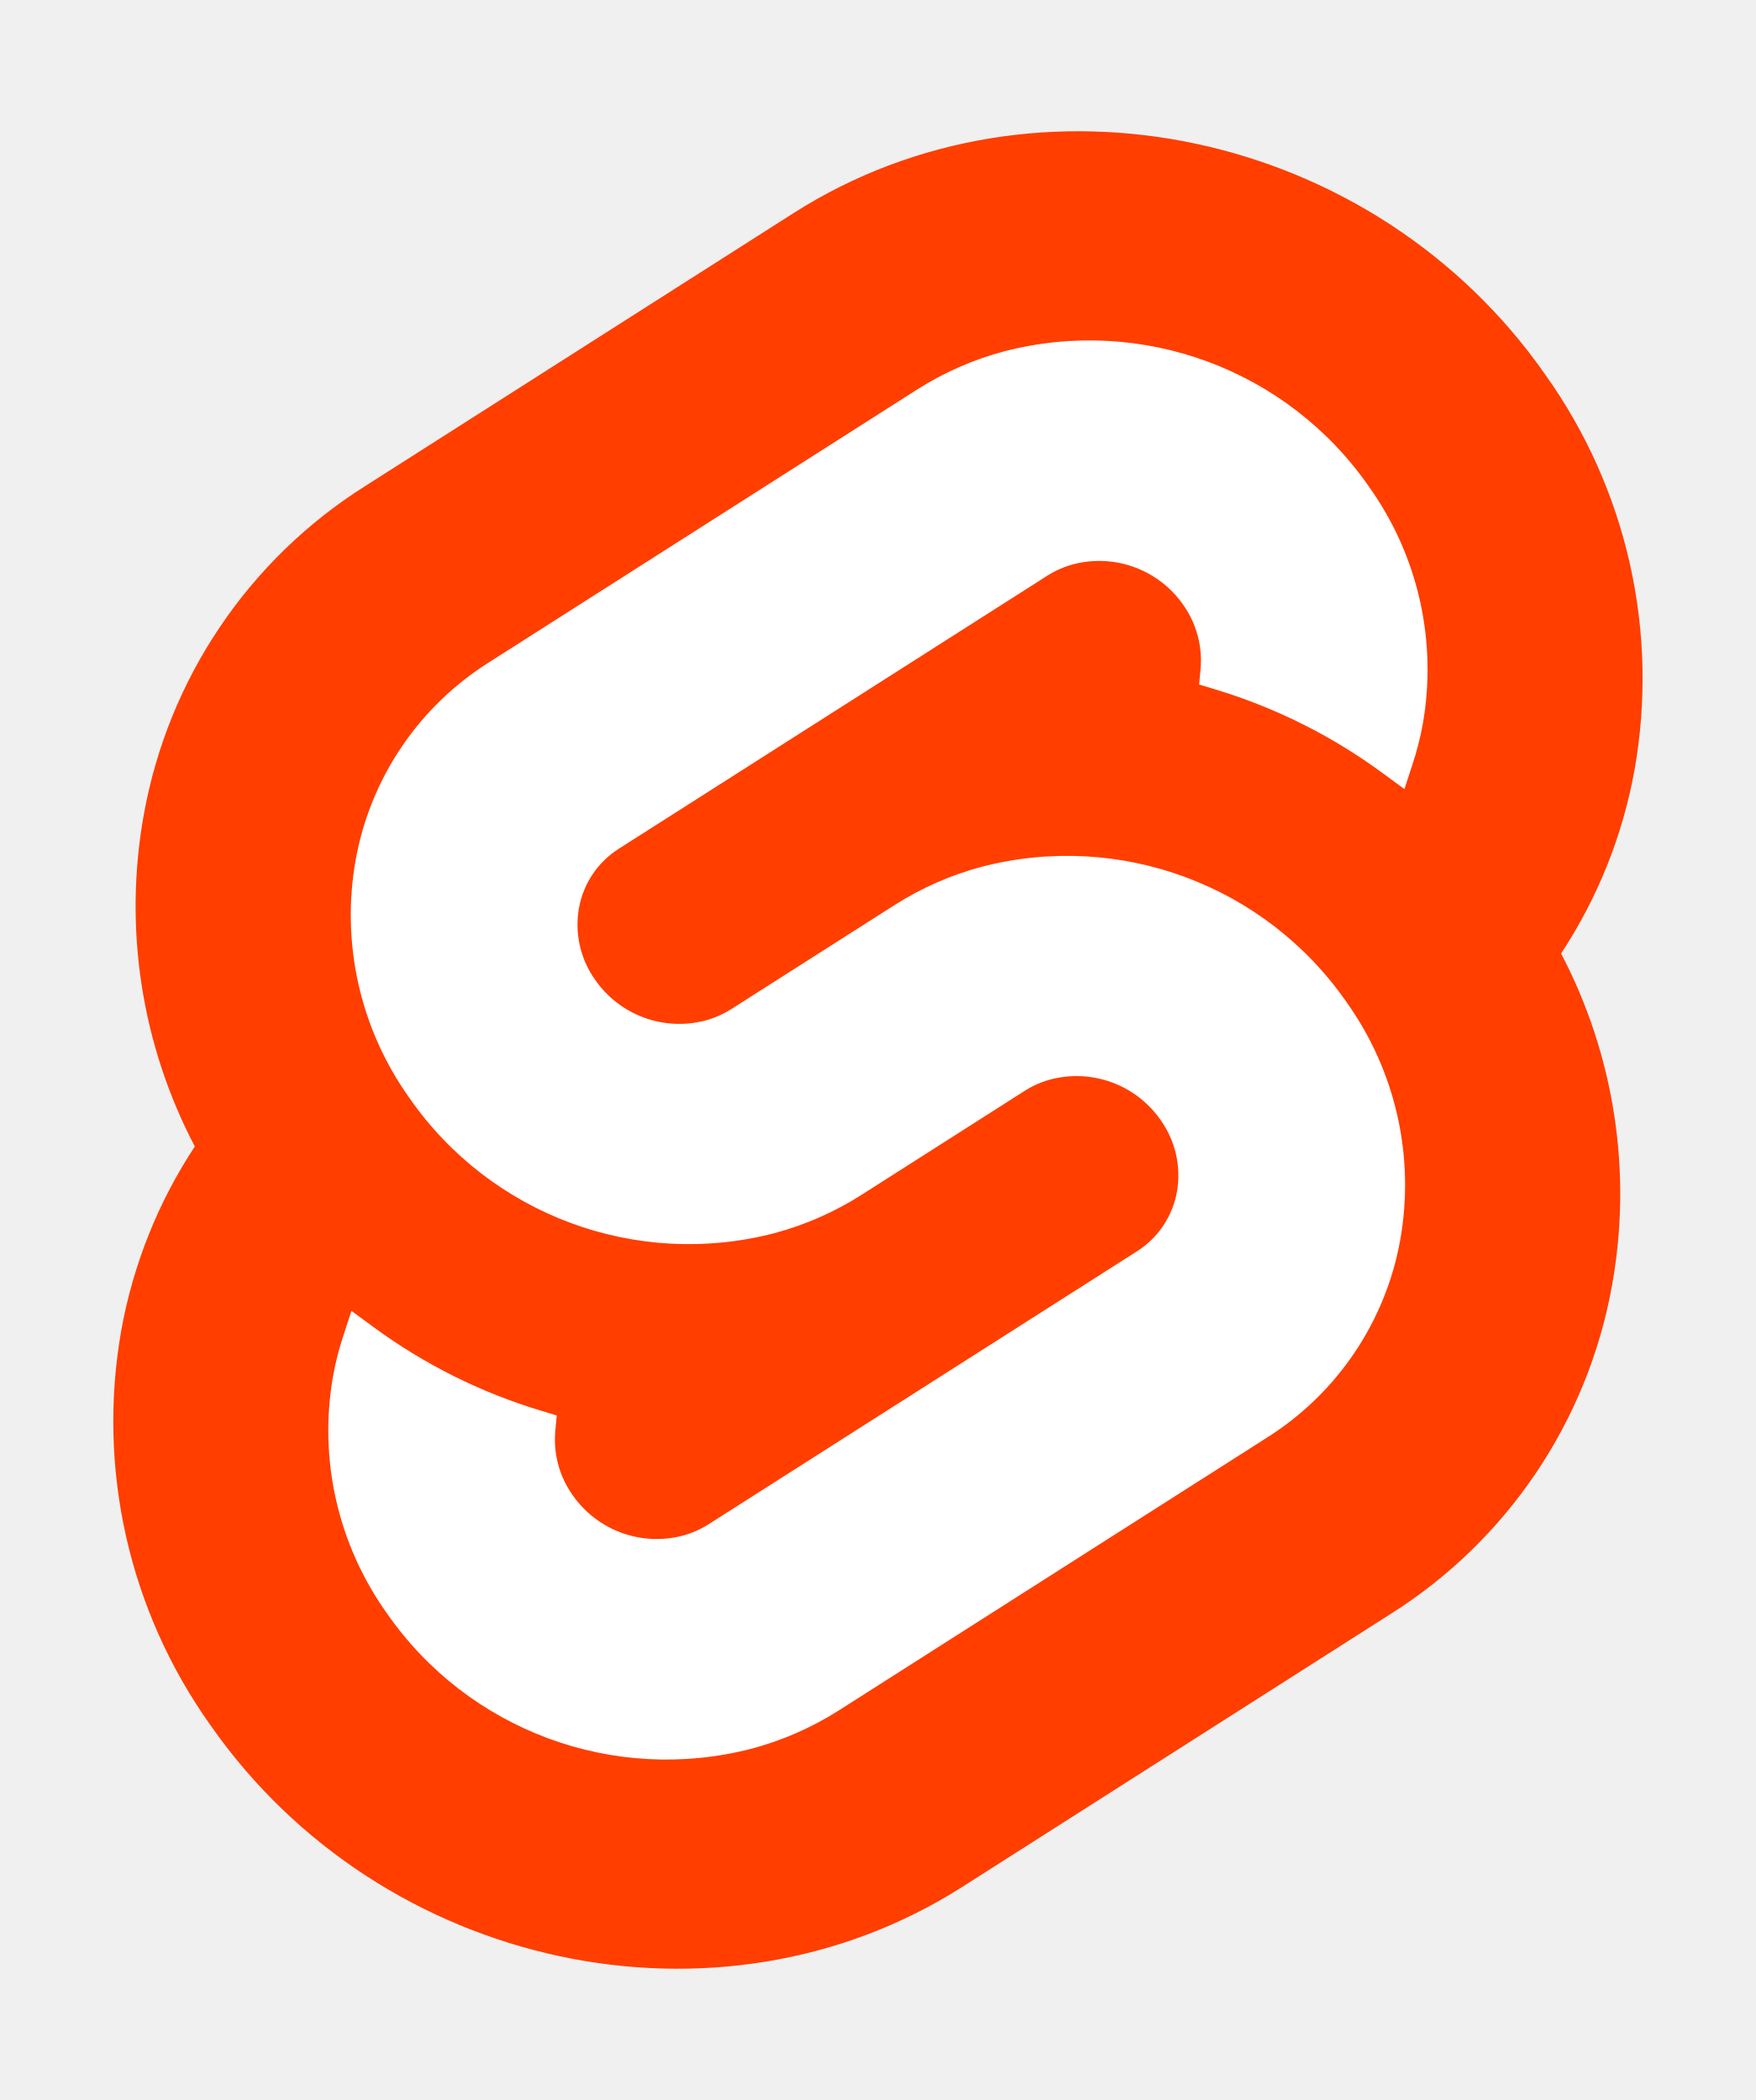
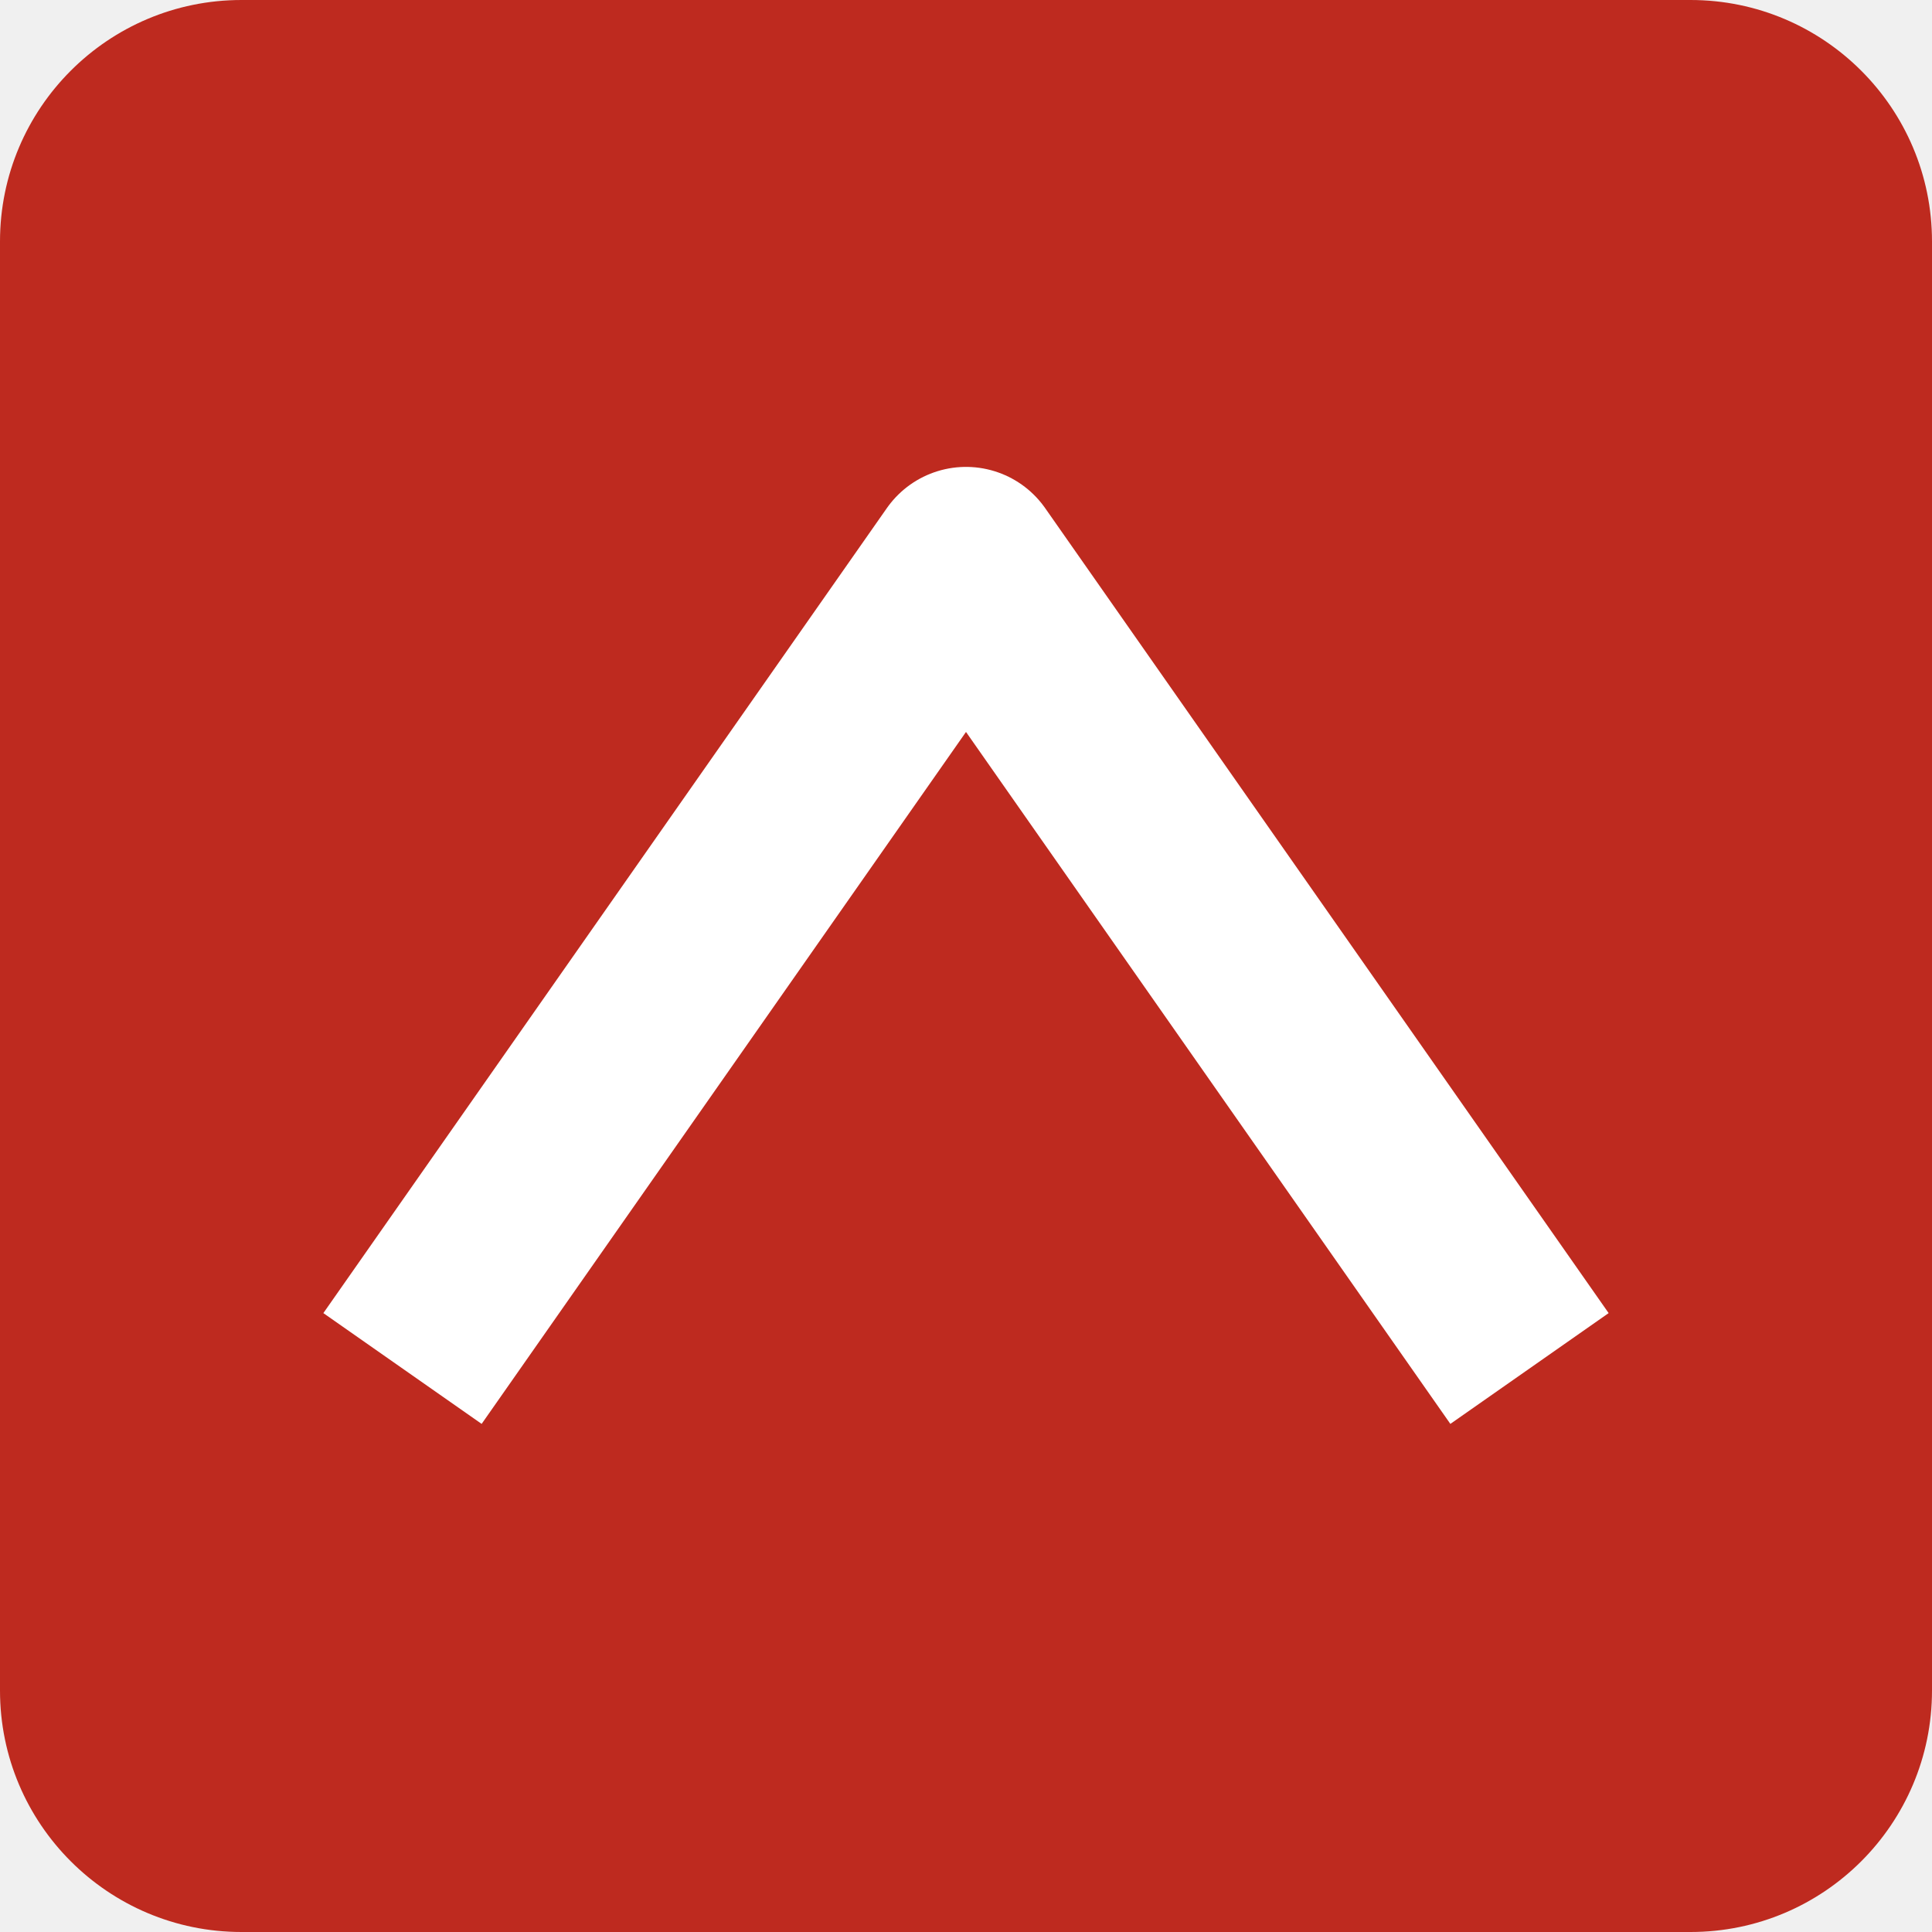
- <svg xmlns="http://www.w3.org/2000/svg" width="107" height="128" viewBox="0 0 107 128">
-   <path d="M94.157 22.819c-10.4-14.885-30.94-19.297-45.792-9.835L22.282 29.608A29.92 29.92 0 0 0 8.764 49.65a31.5 31.5 0 0 0 3.108 20.231 30 30 0 0 0-4.477 11.183 31.9 31.9 0 0 0 5.448 24.116c10.402 14.887 30.942 19.297 45.791 9.835l26.083-16.624A29.92 29.92 0 0 0 98.235 78.35a31.53 31.53 0 0 0-3.105-20.232 30 30 0 0 0 4.474-11.182 31.88 31.88 0 0 0-5.447-24.116" style="fill:#ff3e00" />
-   <path d="M45.817 106.582a20.72 20.72 0 0 1-22.237-8.243 19.17 19.17 0 0 1-3.277-14.503 18 18 0 0 1 .624-2.435l.49-1.498 1.337.981a33.6 33.6 0 0 0 10.203 5.098l.97.294-.09.968a5.85 5.85 0 0 0 1.052 3.878 6.24 6.24 0 0 0 6.695 2.485 5.8 5.8 0 0 0 1.603-.704L69.27 76.28a5.43 5.43 0 0 0 2.45-3.631 5.8 5.8 0 0 0-.987-4.371 6.24 6.24 0 0 0-6.698-2.487 5.7 5.7 0 0 0-1.6.704l-9.953 6.345a19 19 0 0 1-5.296 2.326 20.72 20.72 0 0 1-22.237-8.243 19.17 19.17 0 0 1-3.277-14.502 17.99 17.99 0 0 1 8.13-12.052l26.081-16.623a19 19 0 0 1 5.3-2.329 20.72 20.72 0 0 1 22.237 8.243 19.17 19.17 0 0 1 3.277 14.503 18 18 0 0 1-.624 2.435l-.49 1.498-1.337-.98a33.6 33.6 0 0 0-10.203-5.1l-.97-.294.09-.968a5.86 5.86 0 0 0-1.052-3.878 6.24 6.24 0 0 0-6.696-2.485 5.8 5.8 0 0 0-1.602.704L37.73 51.72a5.42 5.42 0 0 0-2.449 3.63 5.79 5.79 0 0 0 .986 4.372 6.24 6.24 0 0 0 6.698 2.486 5.8 5.8 0 0 0 1.602-.704l9.952-6.342a19 19 0 0 1 5.295-2.328 20.72 20.72 0 0 1 22.237 8.242 19.17 19.17 0 0 1 3.277 14.503 18 18 0 0 1-8.13 12.053l-26.081 16.622a19 19 0 0 1-5.3 2.328" style="fill:#fff" />
+ <svg xmlns="http://www.w3.org/2000/svg" viewBox="0 0 24 24">
+   <rect width="24" height="24" rx="3" fill="#be2a1f" />
+   <path d="M5 17 L12 7 L19 17" fill="none" stroke="#fff" stroke-width="2.4" stroke-linejoin="round" />
</svg>
